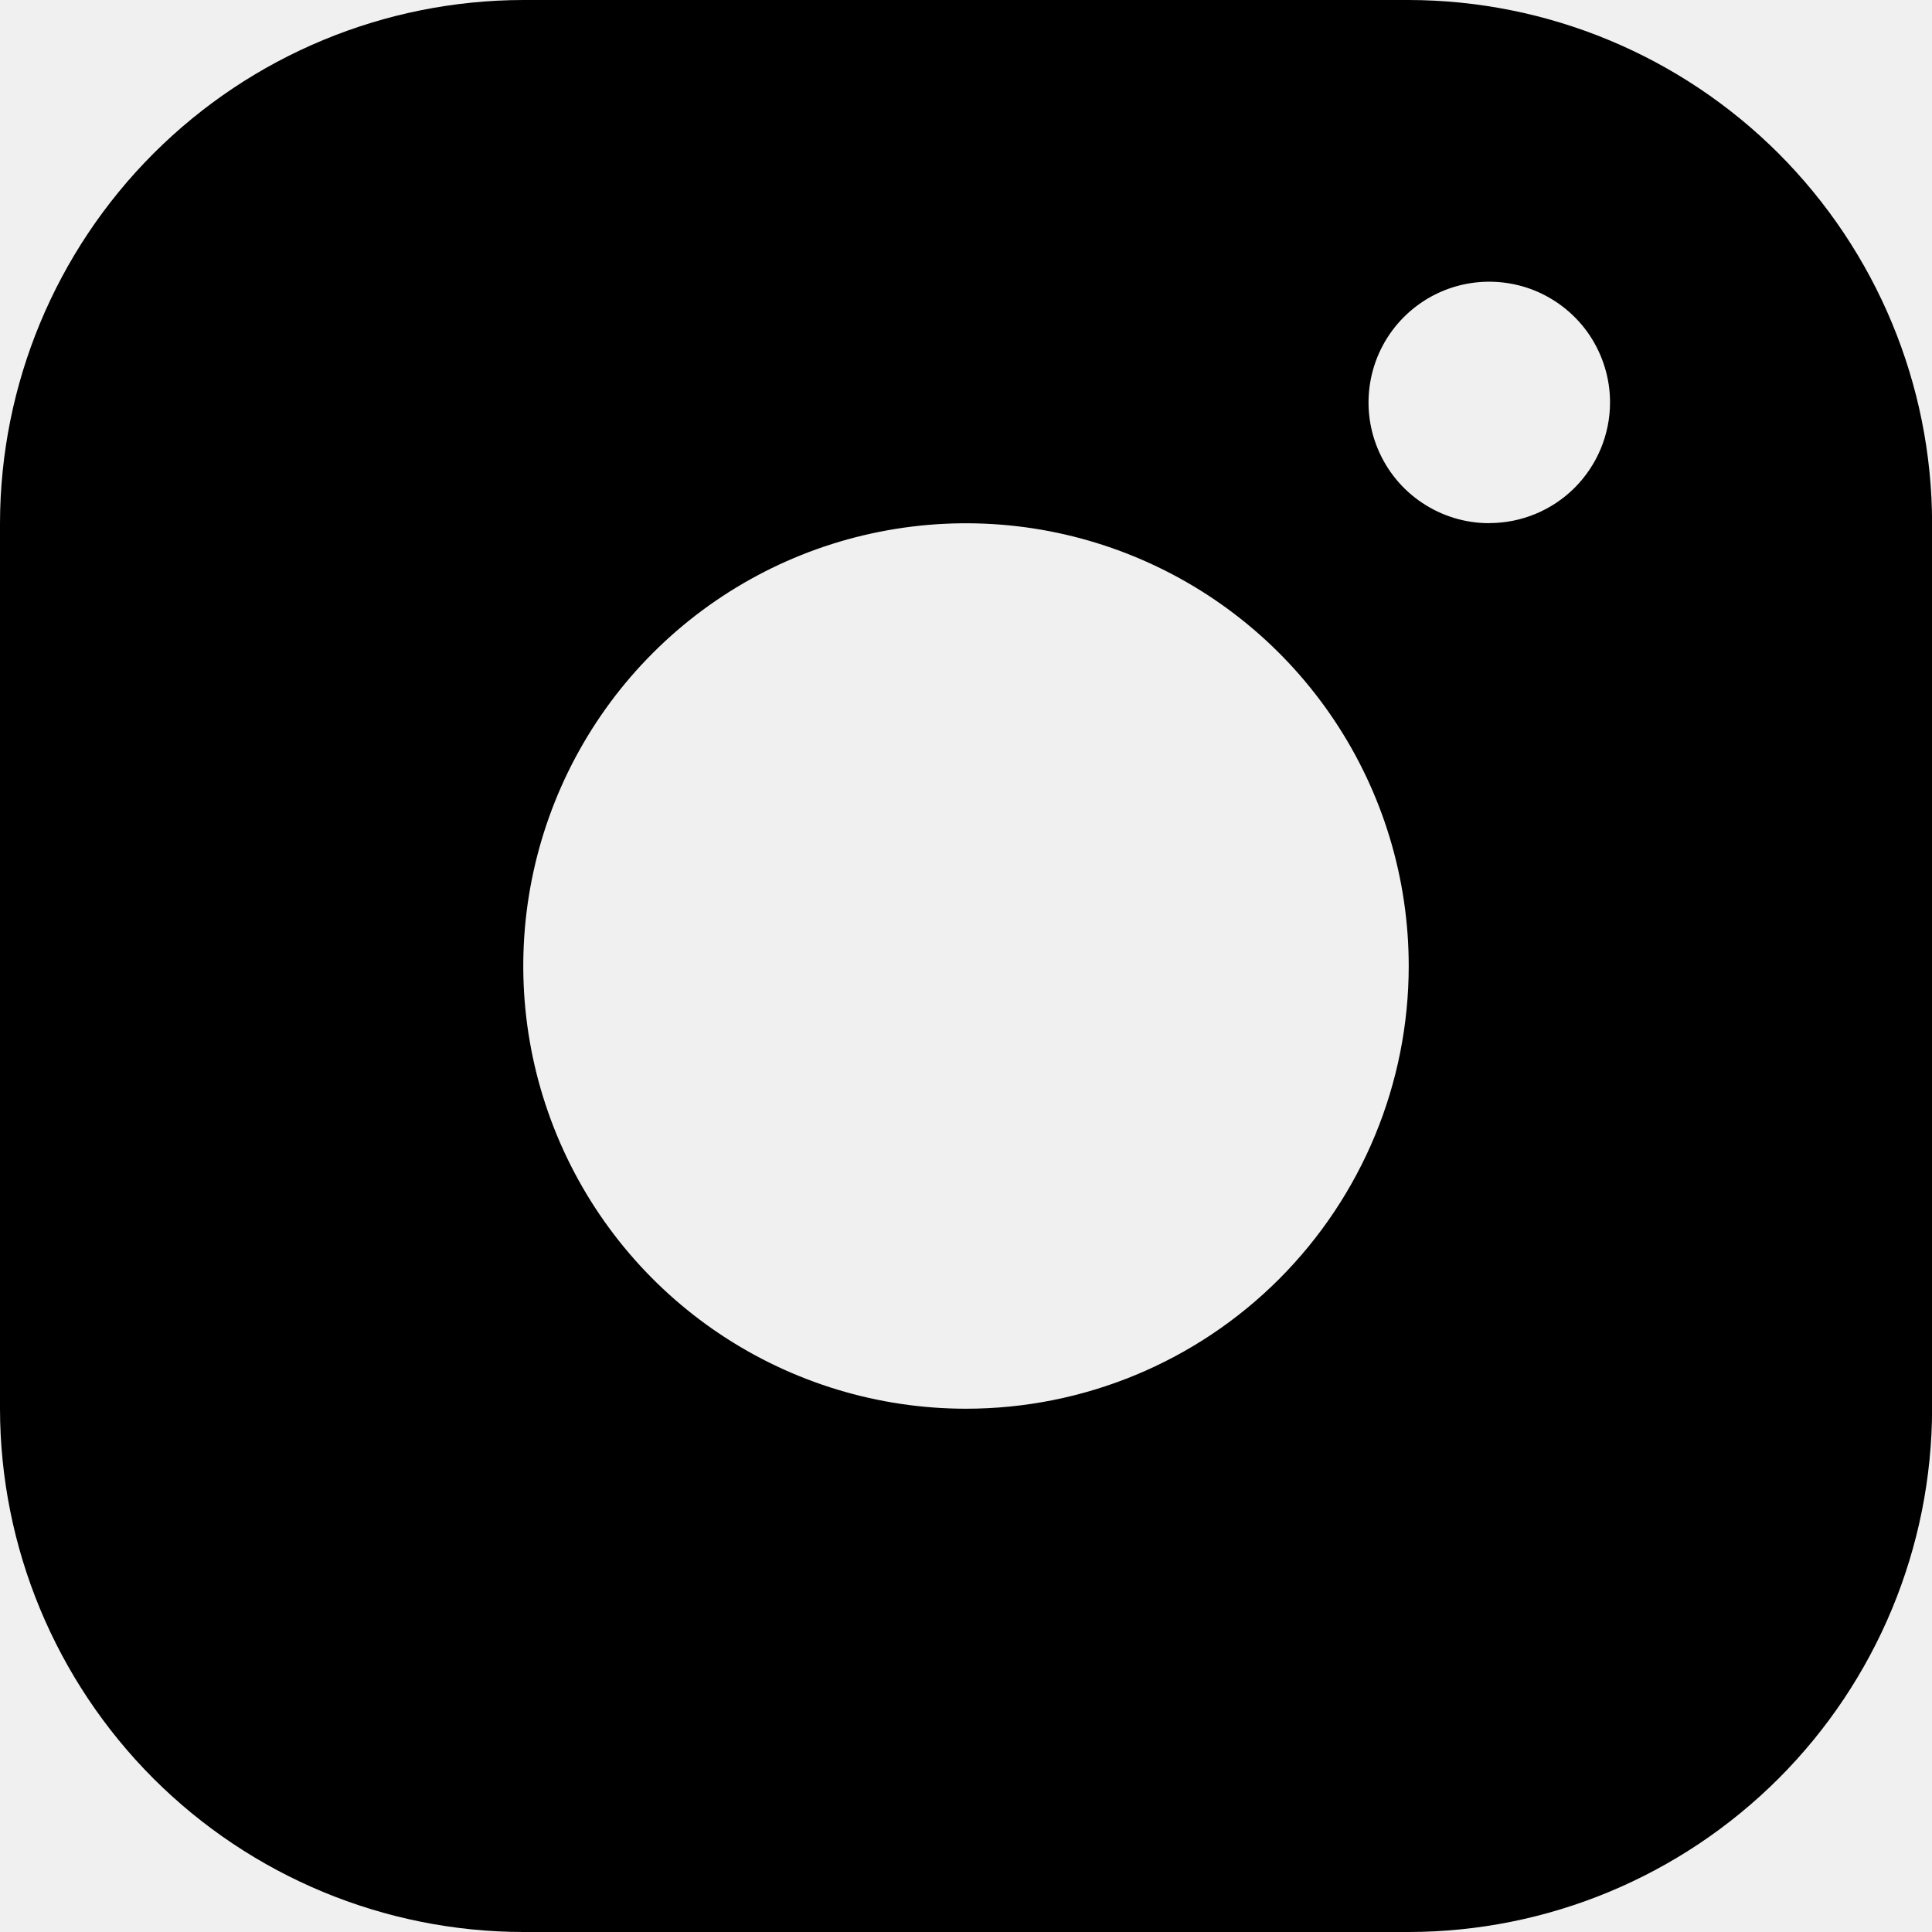
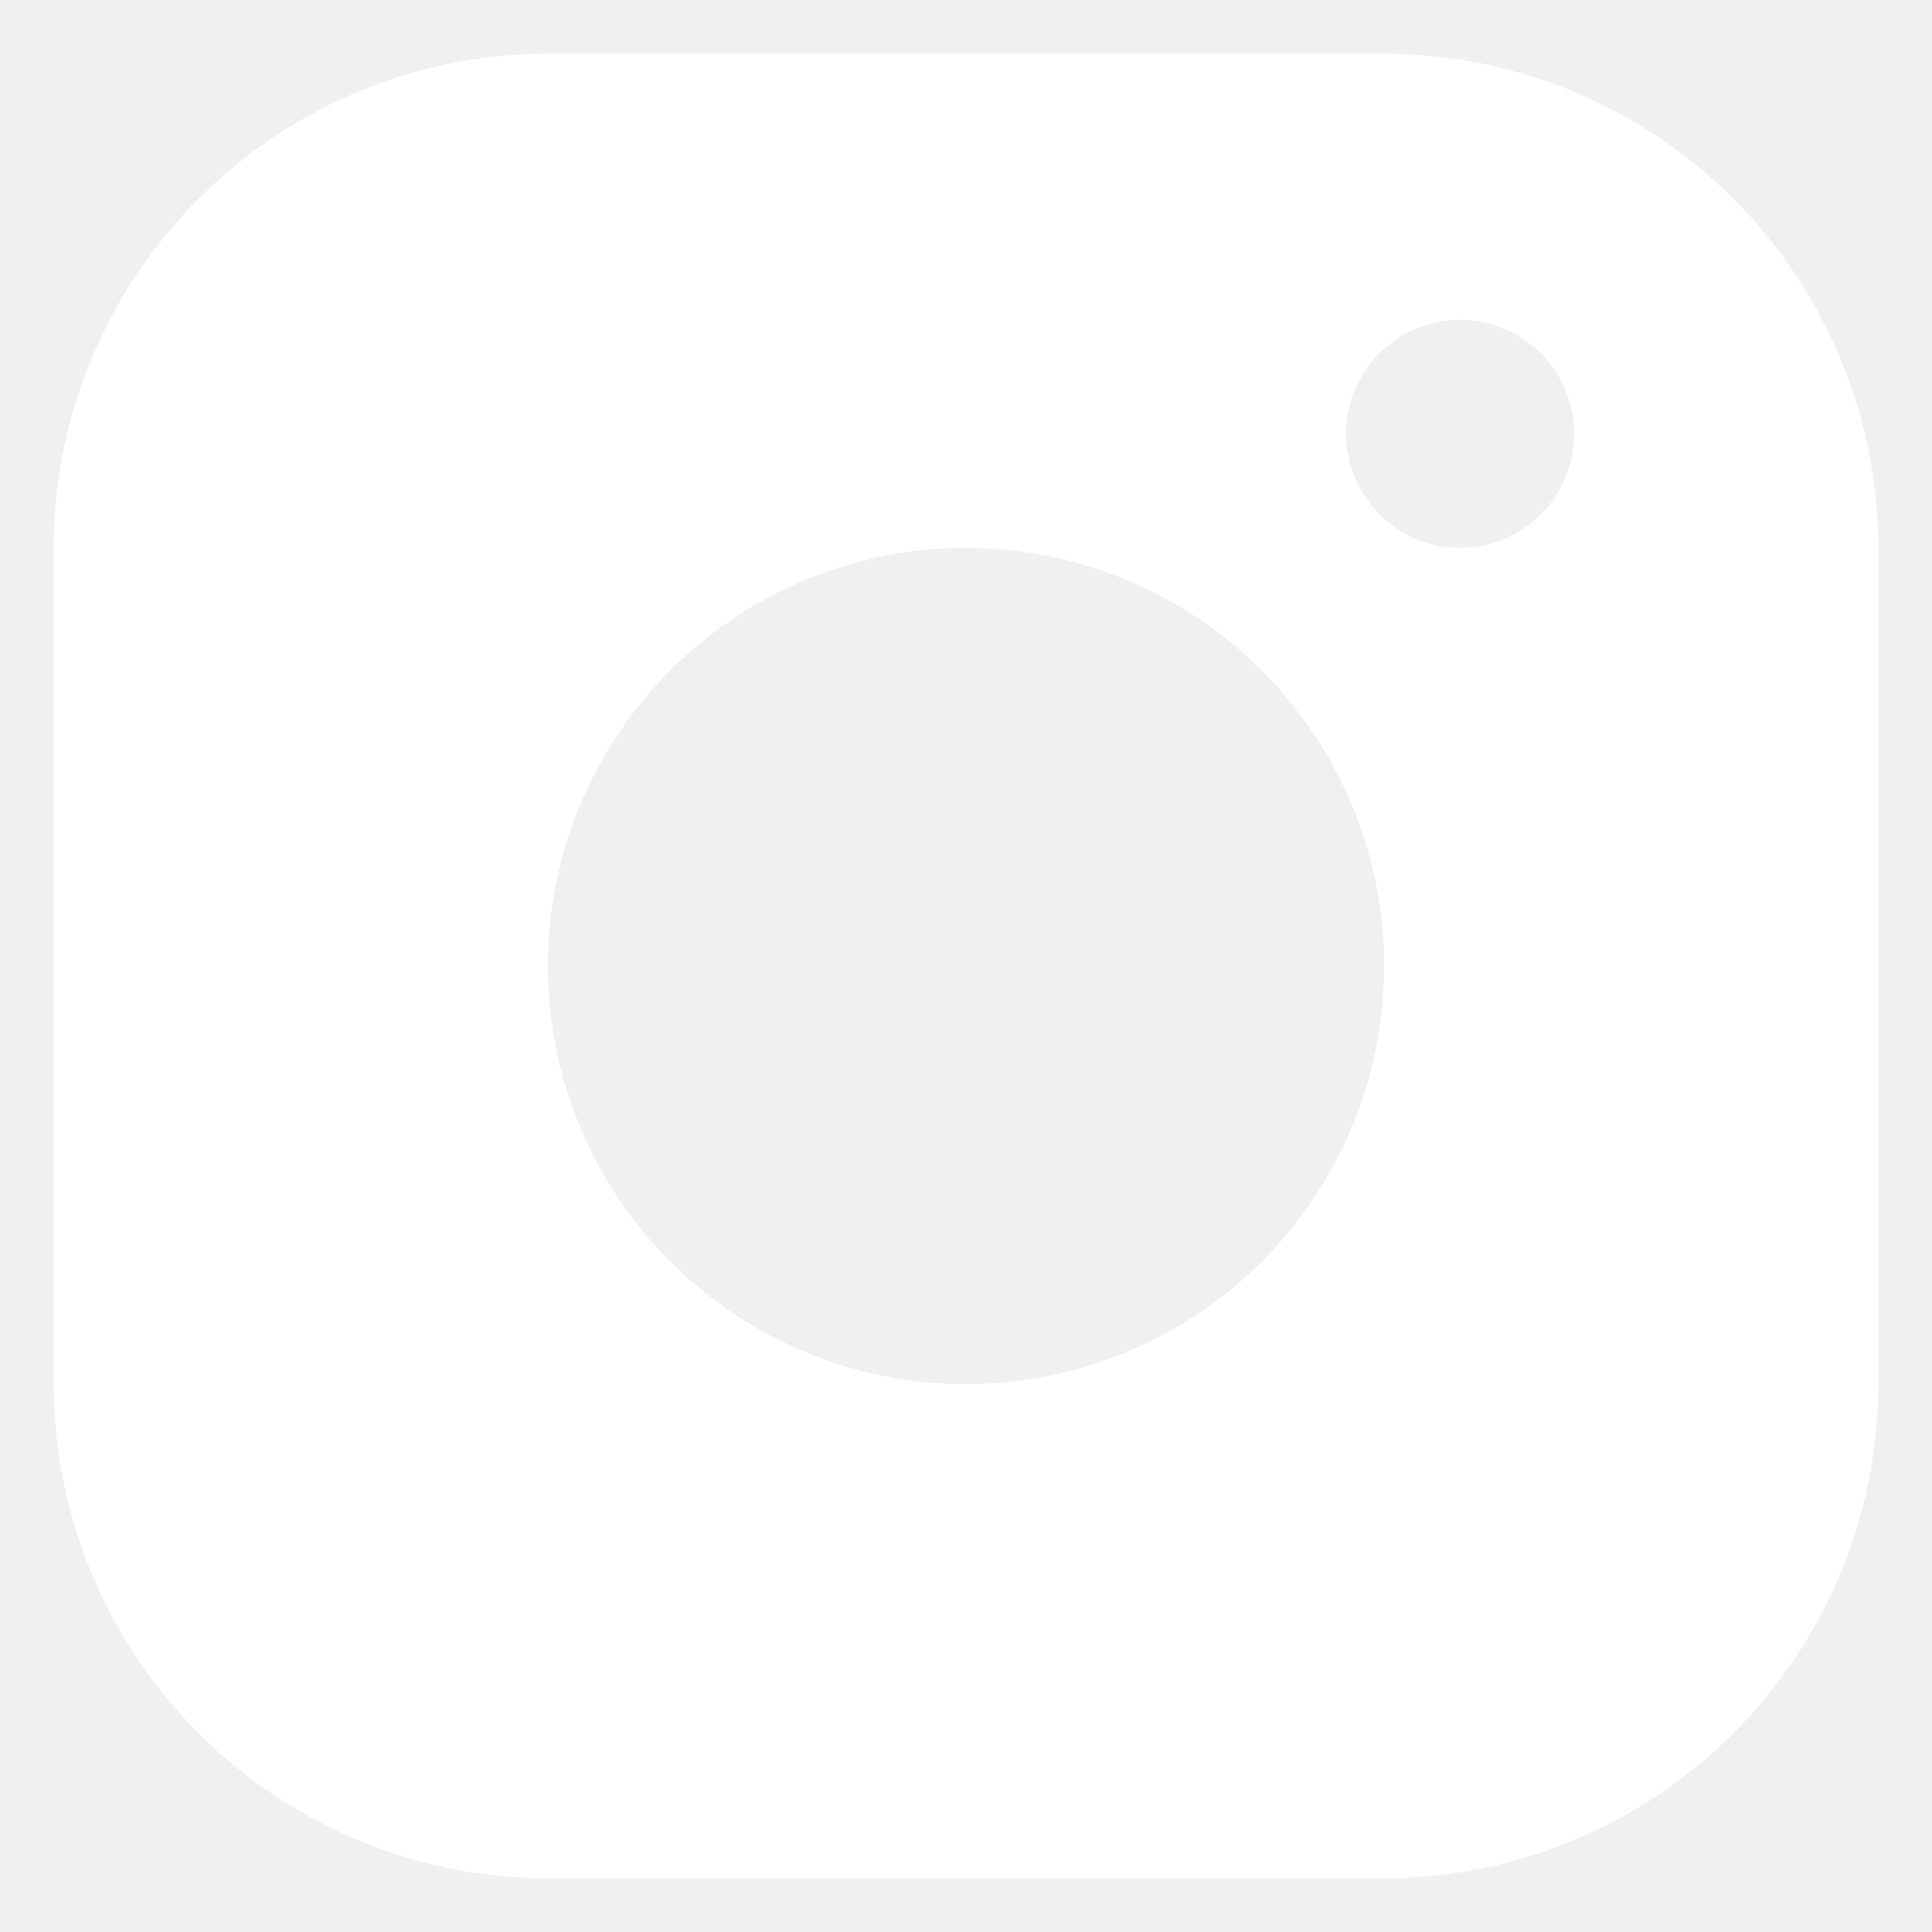
- <svg xmlns="http://www.w3.org/2000/svg" viewBox="0 0 20 20">
-   <defs />
-   <path d="M14.583 0H5.417C3.981.002 2.604.574 1.589 1.589.574 2.604.002 3.981 0 5.417v9.167c.002 1.436.574 2.812 1.589 3.828C2.604 19.426 3.981 19.998 5.417 20h9.167c1.436-.002 2.812-.574 3.828-1.589 1.015-1.015 1.587-2.392 1.589-3.828V5.417c-.002-1.436-.574-2.812-1.589-3.828C17.396.574 16.019.002 14.583 0zM10 14.583c-.906 0-1.793-.269-2.546-.772-.754-.504-1.341-1.219-1.688-2.057-.347-.838-.438-1.759-.261-2.648.177-.889.613-1.706 1.254-2.347.641-.641 1.458-1.078 2.347-1.254.889-.177 1.811-.086 2.648.261.838.347 1.553.934 2.057 1.688.504.754.772 1.64.772 2.546 0 1.216-.483 2.381-1.342 3.241-.86.86-2.025 1.342-3.241 1.342zm5.417-9.167c-.247 0-.489-.073-.695-.211-.206-.137-.366-.333-.46-.561-.095-.228-.119-.48-.071-.722.048-.242.167-.465.342-.64.175-.175.398-.294.64-.342.242-.048.494-.023.722.071.228.095.424.255.561.46.137.206.211.447.211.694 0 .332-.132.649-.366.884-.234.234-.552.366-.884.366z" />
+ <svg xmlns="http://www.w3.org/2000/svg" viewBox="0 0 18 18">
+   <path d="M12.896 0.5H5.104C3.884 0.502 2.714 0.988 1.851 1.851C0.988 2.714 0.502 3.884 0.5 5.104L0.5 12.896C0.502 14.116 0.988 15.286 1.851 16.149C2.714 17.012 3.884 17.498 5.104 17.5H12.896C14.116 17.498 15.286 17.012 16.149 16.149C17.012 15.286 17.498 14.116 17.5 12.896V5.104C17.498 3.884 17.012 2.714 16.149 1.851C15.286 0.988 14.116 0.502 12.896 0.5V0.5ZM9 12.896C8.229 12.896 7.476 12.667 6.836 12.239C6.195 11.811 5.696 11.203 5.401 10.491C5.106 9.779 5.029 8.996 5.179 8.24C5.329 7.484 5.7 6.79 6.245 6.245C6.79 5.7 7.484 5.329 8.24 5.179C8.996 5.029 9.779 5.106 10.491 5.401C11.203 5.696 11.811 6.195 12.239 6.836C12.667 7.476 12.896 8.229 12.896 9C12.896 10.033 12.485 11.024 11.755 11.755C11.024 12.485 10.033 12.896 9 12.896ZM13.604 5.104C13.394 5.104 13.189 5.042 13.014 4.925C12.839 4.808 12.703 4.642 12.623 4.448C12.542 4.254 12.521 4.04 12.562 3.834C12.603 3.628 12.704 3.439 12.853 3.29C13.002 3.142 13.191 3.041 13.397 3C13.603 2.959 13.817 2.98 14.011 3.06C14.205 3.14 14.371 3.277 14.488 3.451C14.604 3.626 14.667 3.832 14.667 4.042C14.667 4.323 14.555 4.594 14.355 4.793C14.156 4.992 13.886 5.104 13.604 5.104Z" fill="white" />
</svg>
